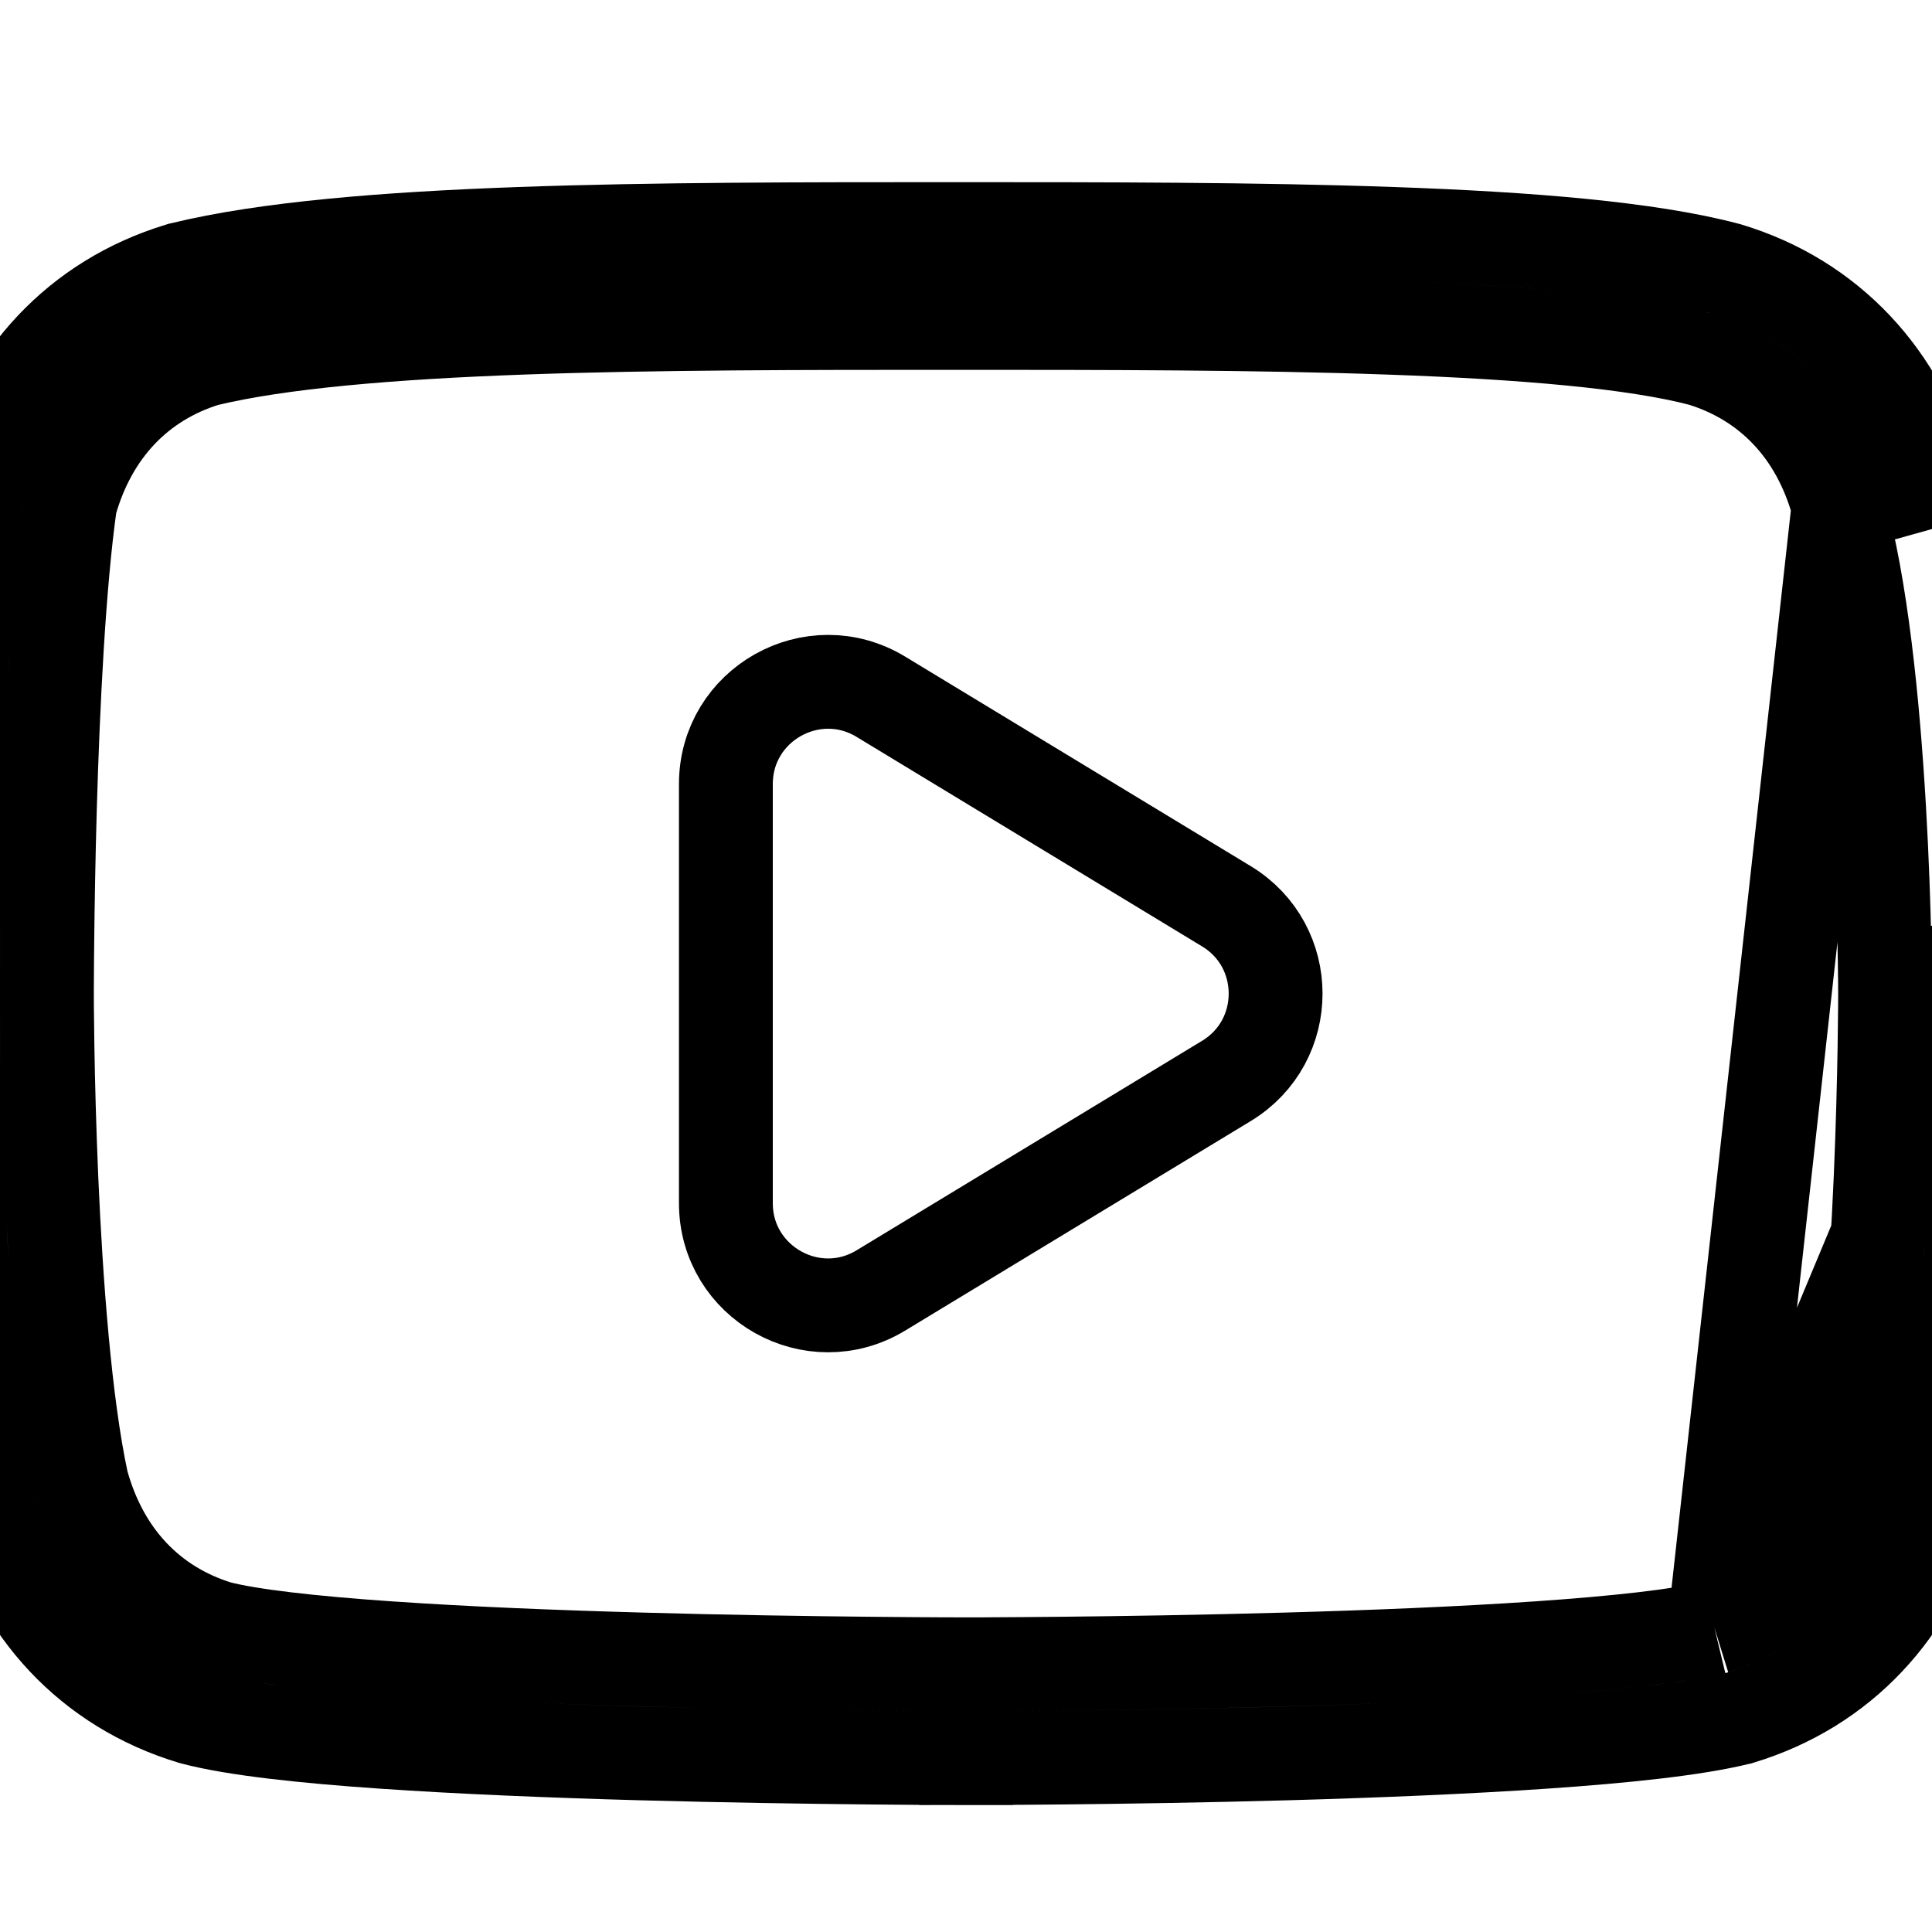
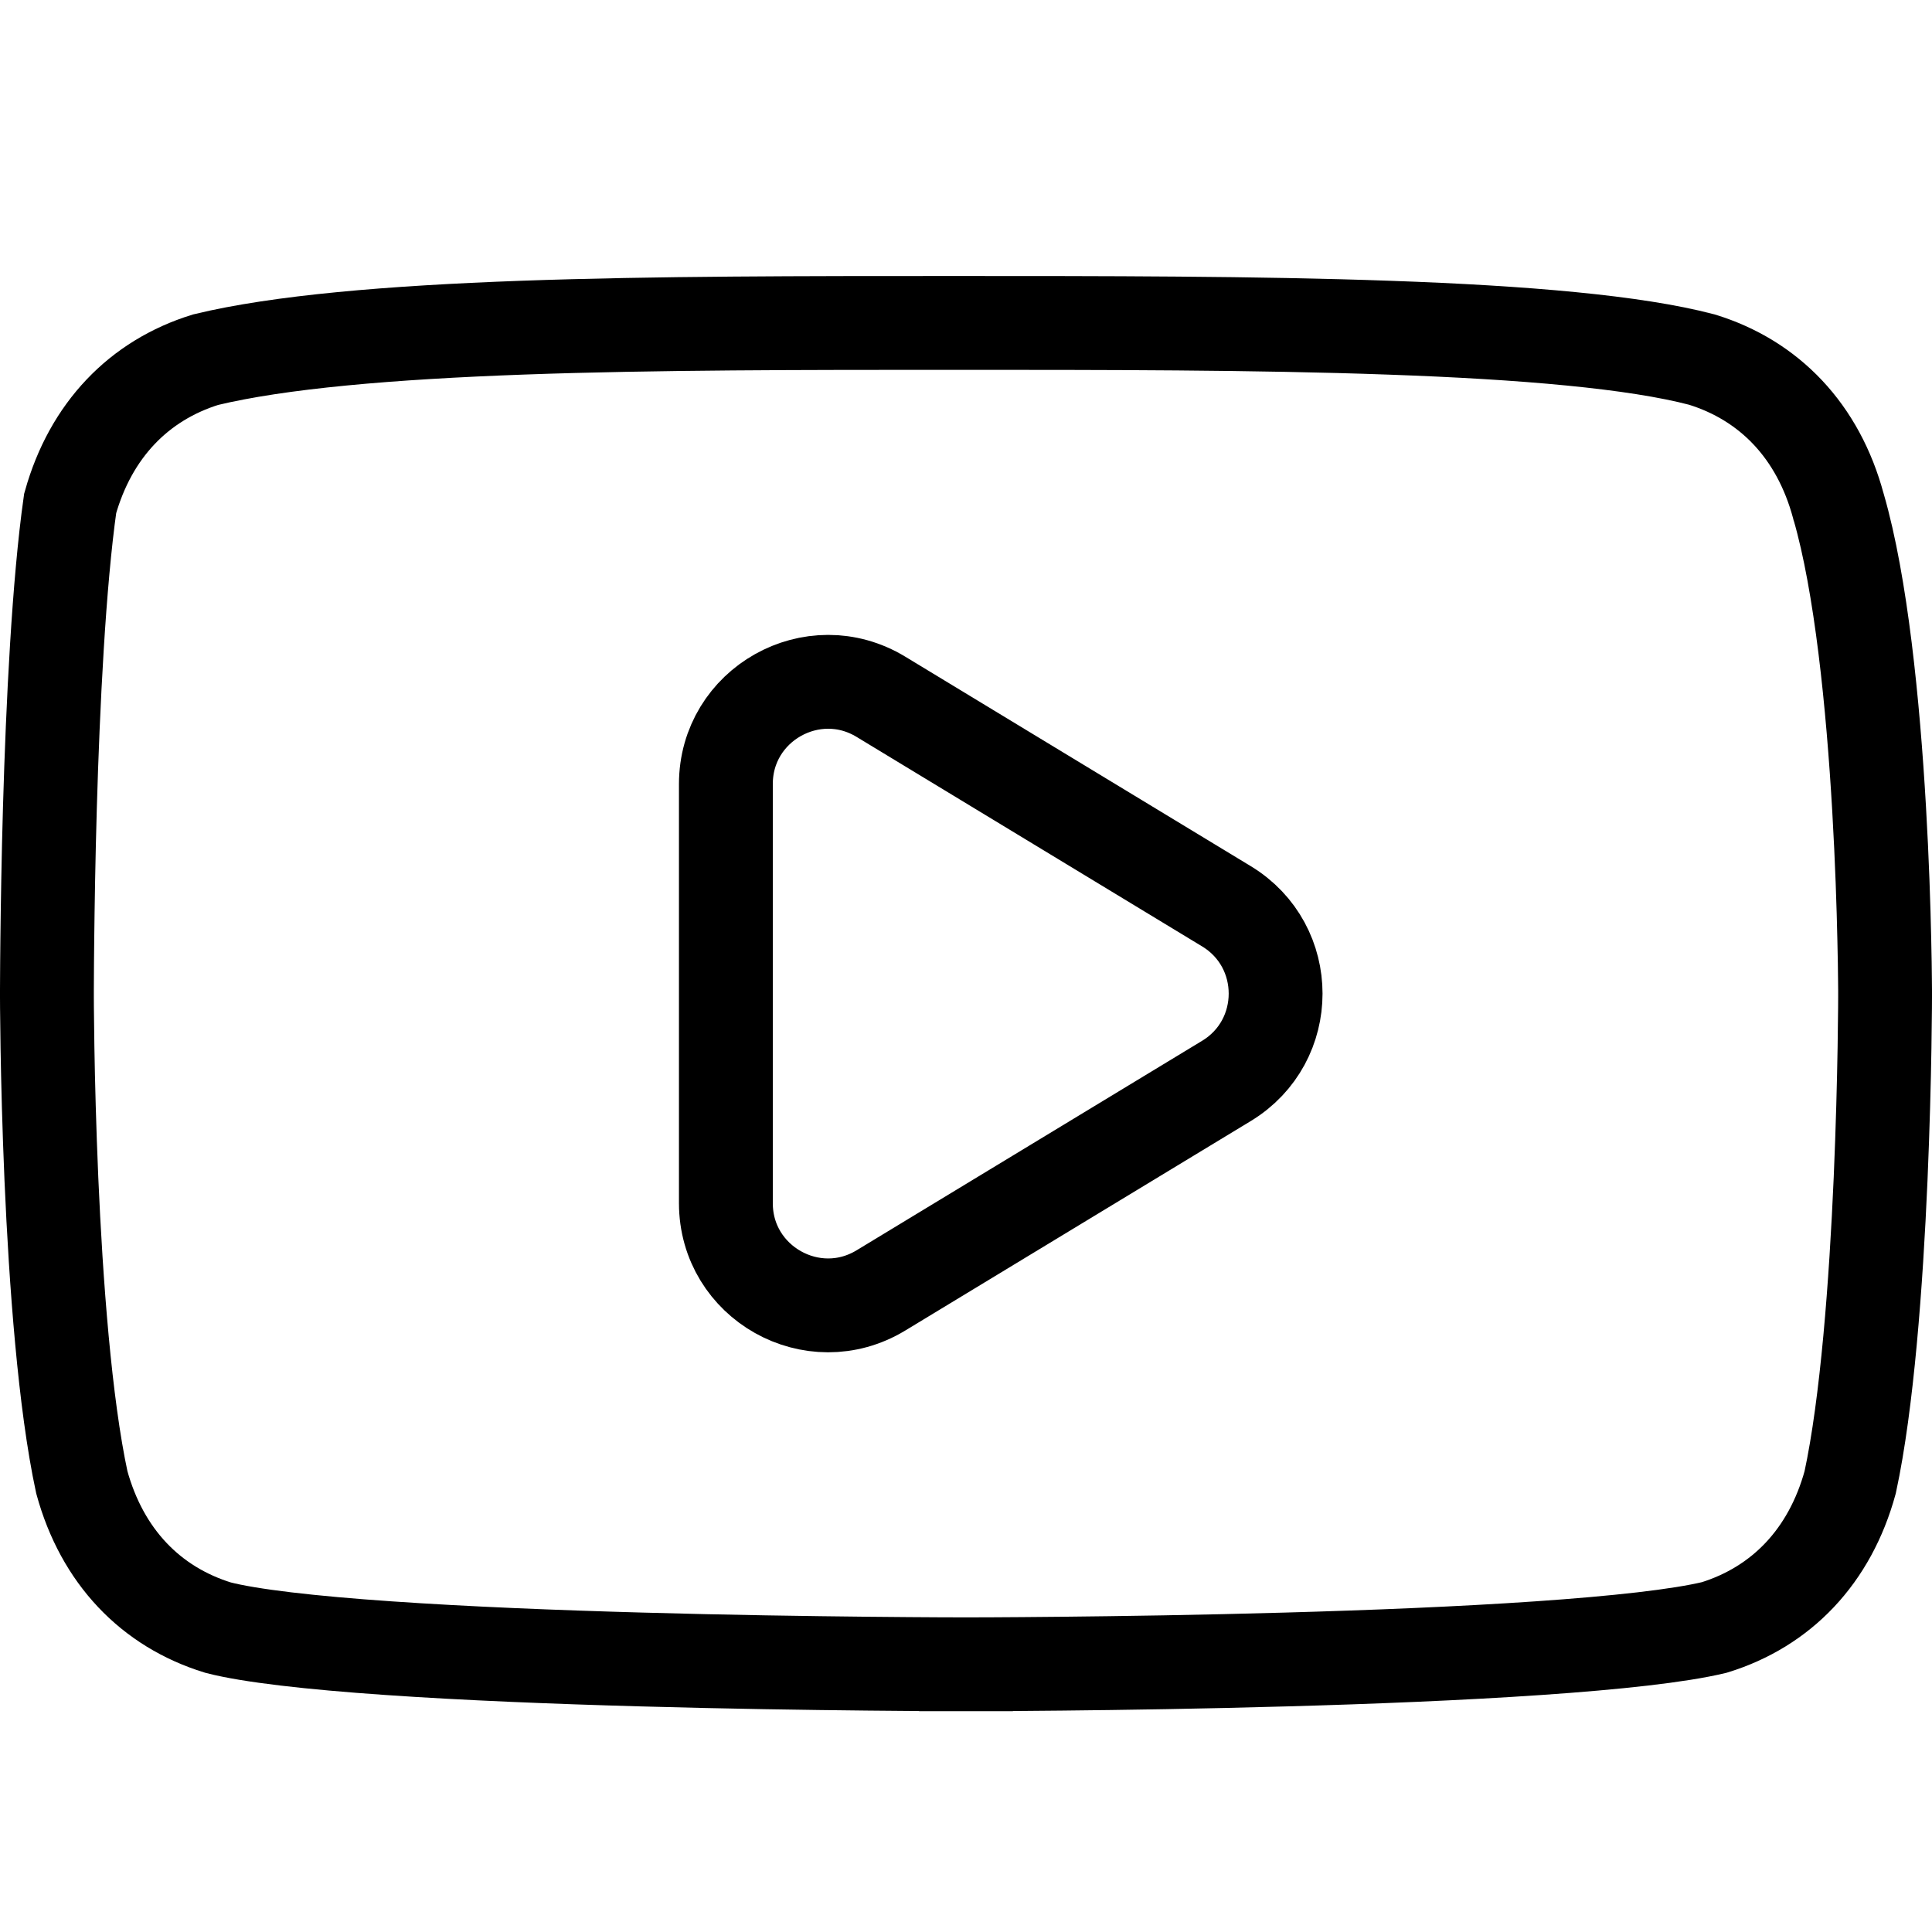
<svg xmlns="http://www.w3.org/2000/svg" width="35" height="35" viewBox="0 0 35 35" fill="none">
-   <path d="M33.306 9.175L33.304 9.167C32.94 7.813 32.056 6.891 30.83 6.514C29.619 6.196 27.617 6.023 25.178 5.937C22.752 5.85 19.979 5.85 17.281 5.85C14.583 5.85 11.865 5.85 9.467 5.936C7.067 6.023 5.055 6.194 3.725 6.516C2.517 6.89 1.643 7.794 1.271 9.12C1.065 10.575 0.958 12.764 0.904 14.63C0.877 15.566 0.864 16.41 0.857 17.019C0.853 17.324 0.852 17.57 0.851 17.739C0.85 17.824 0.85 17.889 0.85 17.933L0.85 17.984L0.85 17.996L0.85 17.999L0.85 18V18V18L0.85 18.001L0.85 18.004L0.85 18.016L0.85 18.066C0.85 18.109 0.851 18.175 0.851 18.259C0.853 18.427 0.855 18.672 0.86 18.976C0.87 19.584 0.891 20.424 0.931 21.358C1.013 23.236 1.174 25.422 1.482 26.852C1.85 28.196 2.731 29.111 3.951 29.486C4.522 29.634 5.626 29.761 7.038 29.858C8.437 29.955 10.064 30.02 11.617 30.063C13.169 30.107 14.641 30.128 15.724 30.139C16.266 30.145 16.71 30.147 17.019 30.149C17.174 30.149 17.294 30.15 17.376 30.15L17.469 30.15L17.492 30.15L17.498 30.15L17.5 30.15H17.5L17.5 31M33.306 9.175L34.944 8.717C34.433 6.831 33.136 5.437 31.309 4.883L31.295 4.879L31.28 4.875C29.864 4.499 27.677 4.324 25.238 4.238C22.779 4.15 19.978 4.15 17.291 4.15H17.281H17.271C14.584 4.15 11.838 4.15 9.406 4.238C6.988 4.325 4.812 4.5 3.298 4.871L3.275 4.876L3.253 4.883C1.424 5.438 0.126 6.835 -0.383 8.725L-0.396 8.774L-0.404 8.824C-0.63 10.387 -0.74 12.695 -0.795 14.58C-0.822 15.53 -0.836 16.384 -0.843 17C-0.847 17.309 -0.848 17.558 -0.849 17.73C-0.85 17.817 -0.85 17.884 -0.85 17.93L-0.85 17.982L-0.85 17.995L-0.85 17.999L-0.85 18L-0.85 18C-0.85 18 -0.85 18 0 18C-0.85 18 -0.85 18 -0.85 18L-0.85 18L-0.85 18.002L-0.85 18.005L-0.85 18.019L-0.85 18.072C-0.85 18.118 -0.849 18.185 -0.849 18.272C-0.847 18.445 -0.845 18.695 -0.84 19.005C-0.829 19.623 -0.809 20.48 -0.767 21.432C-0.685 23.317 -0.52 25.646 -0.174 27.234L-0.17 27.255L-0.165 27.274C0.344 29.165 1.643 30.562 3.472 31.117L3.486 31.121L3.501 31.125C4.247 31.323 5.515 31.457 6.921 31.554C8.352 31.653 10.006 31.719 11.57 31.763C13.135 31.806 14.617 31.828 15.707 31.839C16.253 31.845 16.7 31.847 17.012 31.849C17.168 31.849 17.289 31.85 17.372 31.85L17.467 31.85L17.491 31.85L17.498 31.85H17.499H17.5C17.5 31.85 17.5 31.85 17.5 31M33.306 9.175L33.309 9.183C33.717 10.591 33.933 12.768 34.042 14.654C34.15 16.512 34.15 18 34.15 18C34.15 17.994 34.15 19.489 34.069 21.358C33.987 23.236 33.826 25.422 33.518 26.852C33.151 28.193 32.273 29.107 31.057 29.483M33.306 9.175L31.057 29.483M17.5 31V30.15C17.497 30.15 20.222 30.15 23.3 30.063C24.84 30.02 26.461 29.955 27.87 29.858C29.283 29.761 30.421 29.636 31.057 29.483M17.5 31V31.85C17.503 31.85 20.247 31.85 23.348 31.763C24.898 31.719 26.545 31.653 27.986 31.554C29.407 31.457 30.692 31.323 31.483 31.129L31.506 31.124L31.528 31.117C33.357 30.562 34.656 29.165 35.165 27.274L35.17 27.255L35.174 27.234C35.52 25.646 35.685 23.317 35.767 21.432C35.849 19.552 35.85 18.044 35.85 18.001V18L31.057 29.483M34.997 17.622C34.997 17.622 34.997 17.622 34.997 17.622C34.738 17.615 34.444 17.705 34.15 17.999V18C34.15 18 34.511 17.639 34.997 17.622ZM34.15 18C34.15 18 34.511 18.361 34.998 18.378C34.998 18.378 34.998 18.378 34.998 18.378C34.739 18.385 34.444 18.295 34.15 18.001V18ZM13.15 14.204V21.796C13.15 23.237 14.726 24.125 15.959 23.377L22.218 19.582C23.406 18.862 23.406 17.138 22.218 16.418L15.959 12.623C14.726 11.875 13.15 12.763 13.15 14.204Z" stroke="black" stroke-width="1.7" />
+   <path d="M33.304 9.167L33.306 9.175L33.309 9.183C33.717 10.591 33.933 12.768 34.042 14.654C34.096 15.585 34.123 16.423 34.136 17.029C34.143 17.331 34.147 17.575 34.148 17.743C34.149 17.827 34.15 17.892 34.15 17.936L34.15 17.985L34.15 17.997L34.15 17.999V18V18V18V18.001L34.15 18.004L34.15 18.016L34.15 18.066C34.15 18.109 34.149 18.175 34.149 18.259C34.148 18.427 34.145 18.672 34.14 18.976C34.13 19.584 34.109 20.424 34.069 21.358C33.987 23.236 33.826 25.422 33.518 26.852C33.151 28.193 32.273 29.107 31.056 29.483C30.421 29.636 29.283 29.761 27.87 29.858C26.461 29.955 24.84 30.02 23.3 30.063C21.762 30.107 20.311 30.128 19.245 30.139C18.712 30.145 18.275 30.147 17.972 30.149C17.82 30.149 17.702 30.15 17.622 30.15L17.531 30.15L17.508 30.15L17.502 30.15H17.5H17.5H17.5V31L17.5 30.15H17.5H17.498L17.492 30.15L17.469 30.15L17.376 30.15C17.294 30.15 17.174 30.149 17.019 30.149C16.71 30.147 16.266 30.145 15.724 30.139C14.641 30.128 13.169 30.107 11.617 30.063C10.064 30.02 8.437 29.955 7.038 29.858C5.626 29.761 4.522 29.634 3.951 29.486C2.731 29.111 1.85 28.196 1.482 26.852C1.174 25.422 1.013 23.236 0.931 21.358C0.891 20.424 0.87 19.584 0.86 18.976C0.855 18.672 0.853 18.427 0.851 18.259C0.851 18.175 0.85 18.109 0.85 18.066L0.85 18.016L0.85 18.004L0.85 18.001L0.85 18V18V18L0.85 17.999L0.85 17.996L0.85 17.984L0.85 17.933C0.85 17.889 0.85 17.824 0.851 17.739C0.852 17.57 0.853 17.324 0.857 17.019C0.864 16.41 0.877 15.566 0.904 14.63C0.958 12.764 1.065 10.575 1.271 9.12C1.643 7.794 2.517 6.89 3.725 6.516C5.055 6.194 7.067 6.023 9.467 5.936C11.865 5.85 14.583 5.85 17.281 5.85C19.979 5.85 22.752 5.85 25.178 5.937C27.617 6.023 29.619 6.196 30.83 6.514C32.056 6.891 32.94 7.813 33.304 9.167ZM13.15 21.796C13.15 23.237 14.726 24.125 15.959 23.377L22.218 19.582C23.406 18.862 23.406 17.138 22.218 16.418L15.959 12.623C14.726 11.875 13.15 12.763 13.15 14.204V21.796Z" stroke="black" stroke-width="1.7" />
</svg>
